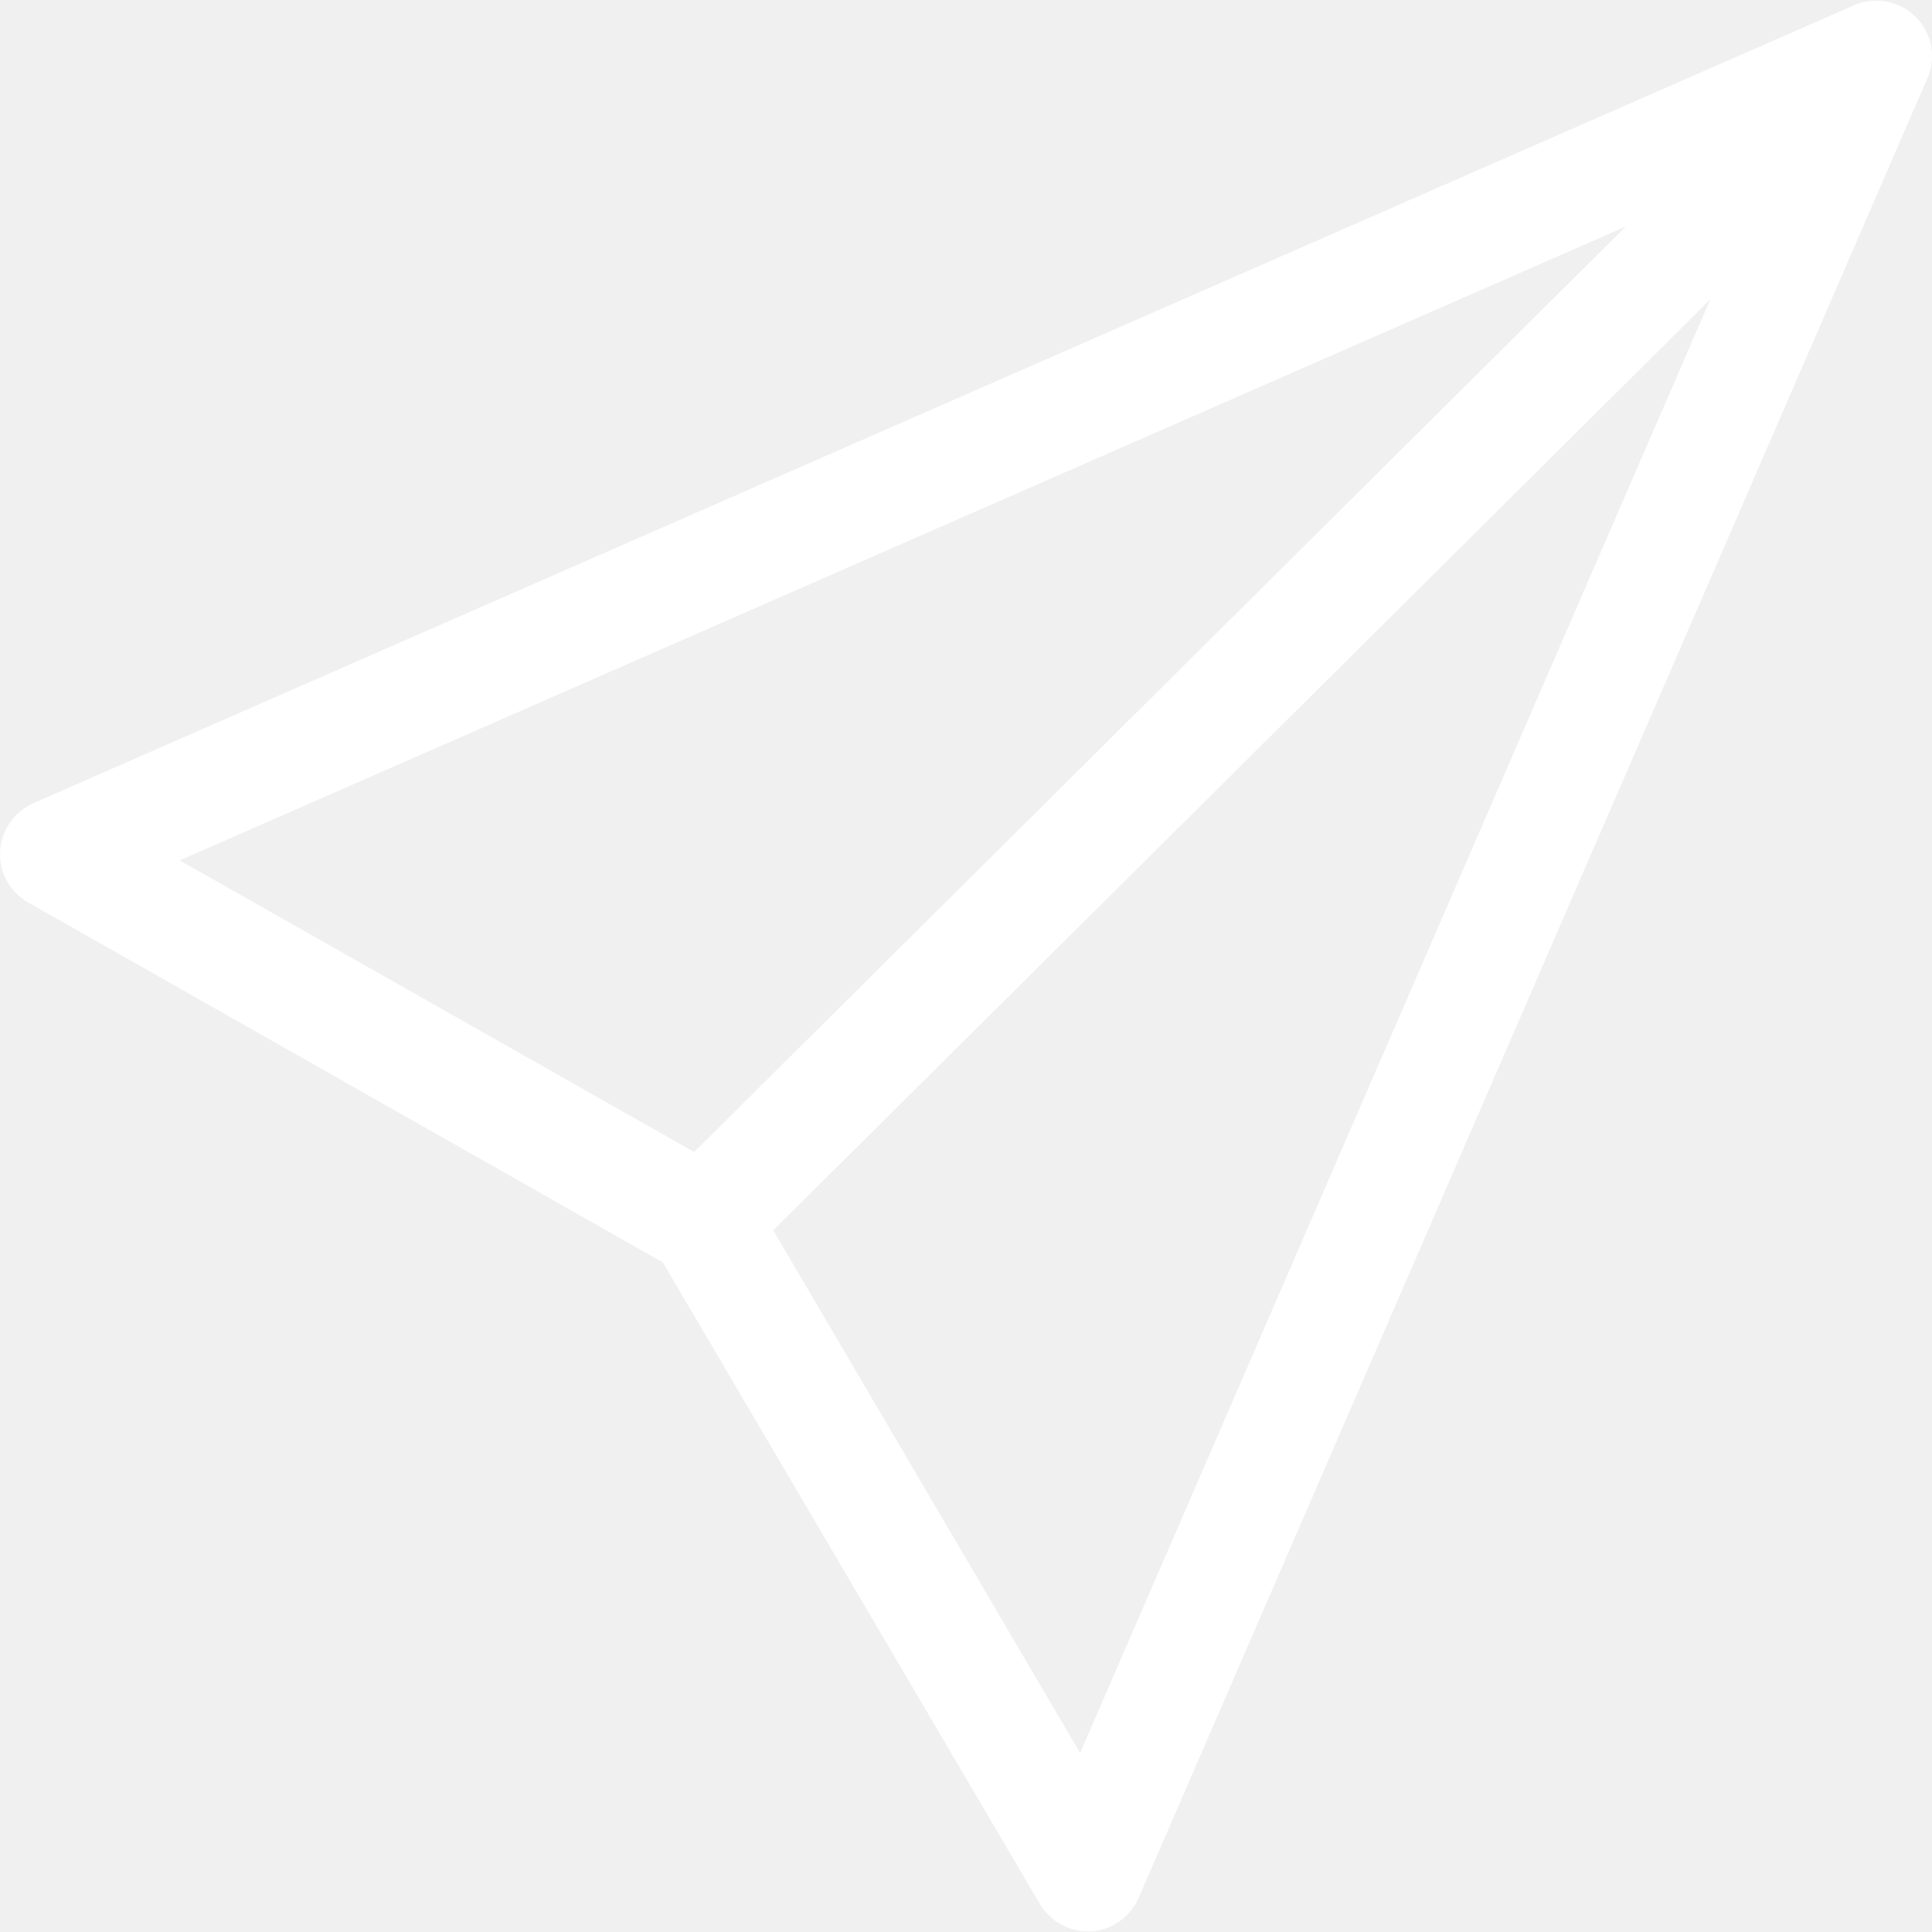
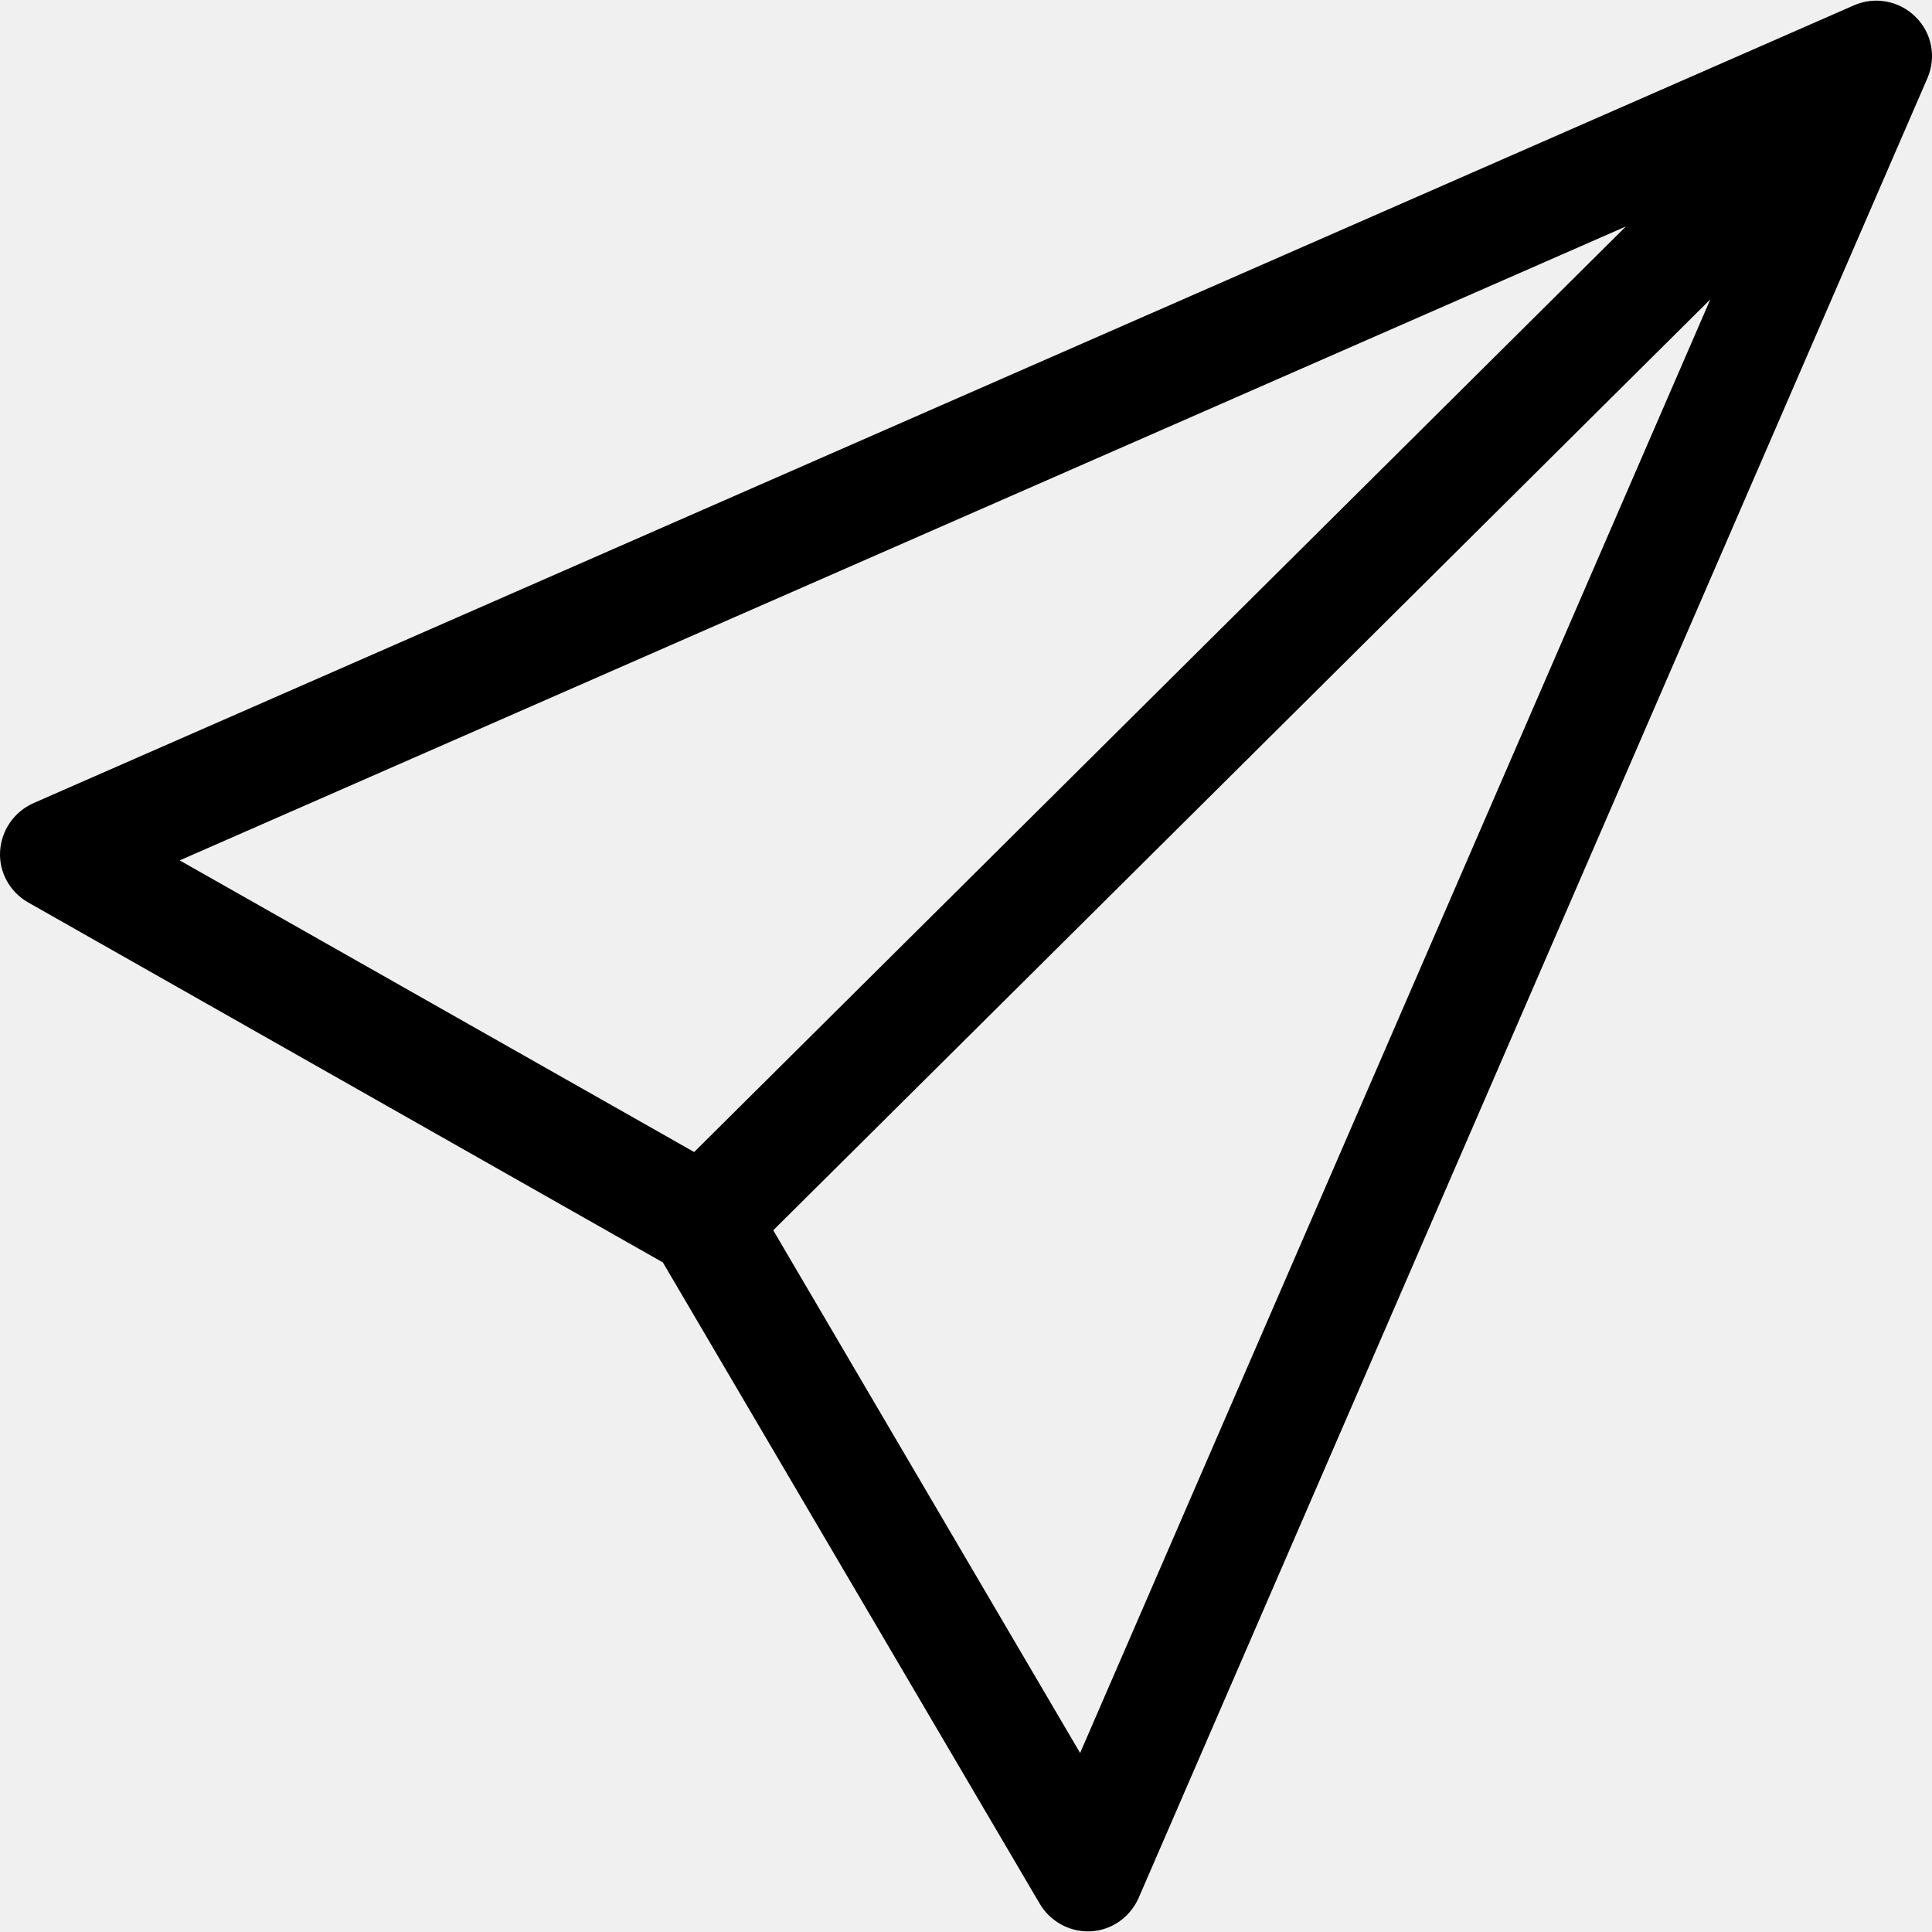
<svg xmlns="http://www.w3.org/2000/svg" version="1.1" id="Capa_1" x="0px" y="0px" viewBox="0 0 469.038 469.038" style="enable-background:new 0 0 469.038 469.038;" xml:space="preserve" width="512px" height="512px">
  <g>
-     <path d="M465.023,4.079c-3.9-3.9-9.9-5-14.9-2.8l-442,193.7c-4.7,2.1-7.8,6.6-8.1,11.7s2.4,9.9,6.8,12.4l154.1,87.4l91.5,155.7   c2.4,4.1,6.9,6.7,11.6,6.7c0.3,0,0.5,0,0.8,0c5.1-0.3,9.5-3.4,11.6-8.1l191.5-441.8C470.123,13.879,469.023,7.979,465.023,4.079z    M394.723,54.979l-226.2,224.7l-124.9-70.8L394.723,54.979z M262.223,425.579l-74.5-126.9l227.5-226L262.223,425.579z" fill="#FFFFFF" />
+     <path d="M465.023,4.079c-3.9-3.9-9.9-5-14.9-2.8l-442,193.7c-4.7,2.1-7.8,6.6-8.1,11.7s2.4,9.9,6.8,12.4l154.1,87.4l91.5,155.7   c2.4,4.1,6.9,6.7,11.6,6.7c0.3,0,0.5,0,0.8,0c5.1-0.3,9.5-3.4,11.6-8.1l191.5-441.8C470.123,13.879,469.023,7.979,465.023,4.079z    M394.723,54.979l-226.2,224.7l-124.9-70.8L394.723,54.979z M262.223,425.579l-74.5-126.9l227.5-226L262.223,425.579z" fill="#000000" />
  </g>
  <g>
</g>
  <g>
</g>
  <g>
</g>
  <g>
</g>
  <g>
</g>
  <g>
</g>
  <g>
</g>
  <g>
</g>
  <g>
</g>
  <g>
</g>
  <g>
</g>
  <g>
</g>
  <g>
</g>
  <g>
</g>
  <g>
</g>
</svg>
